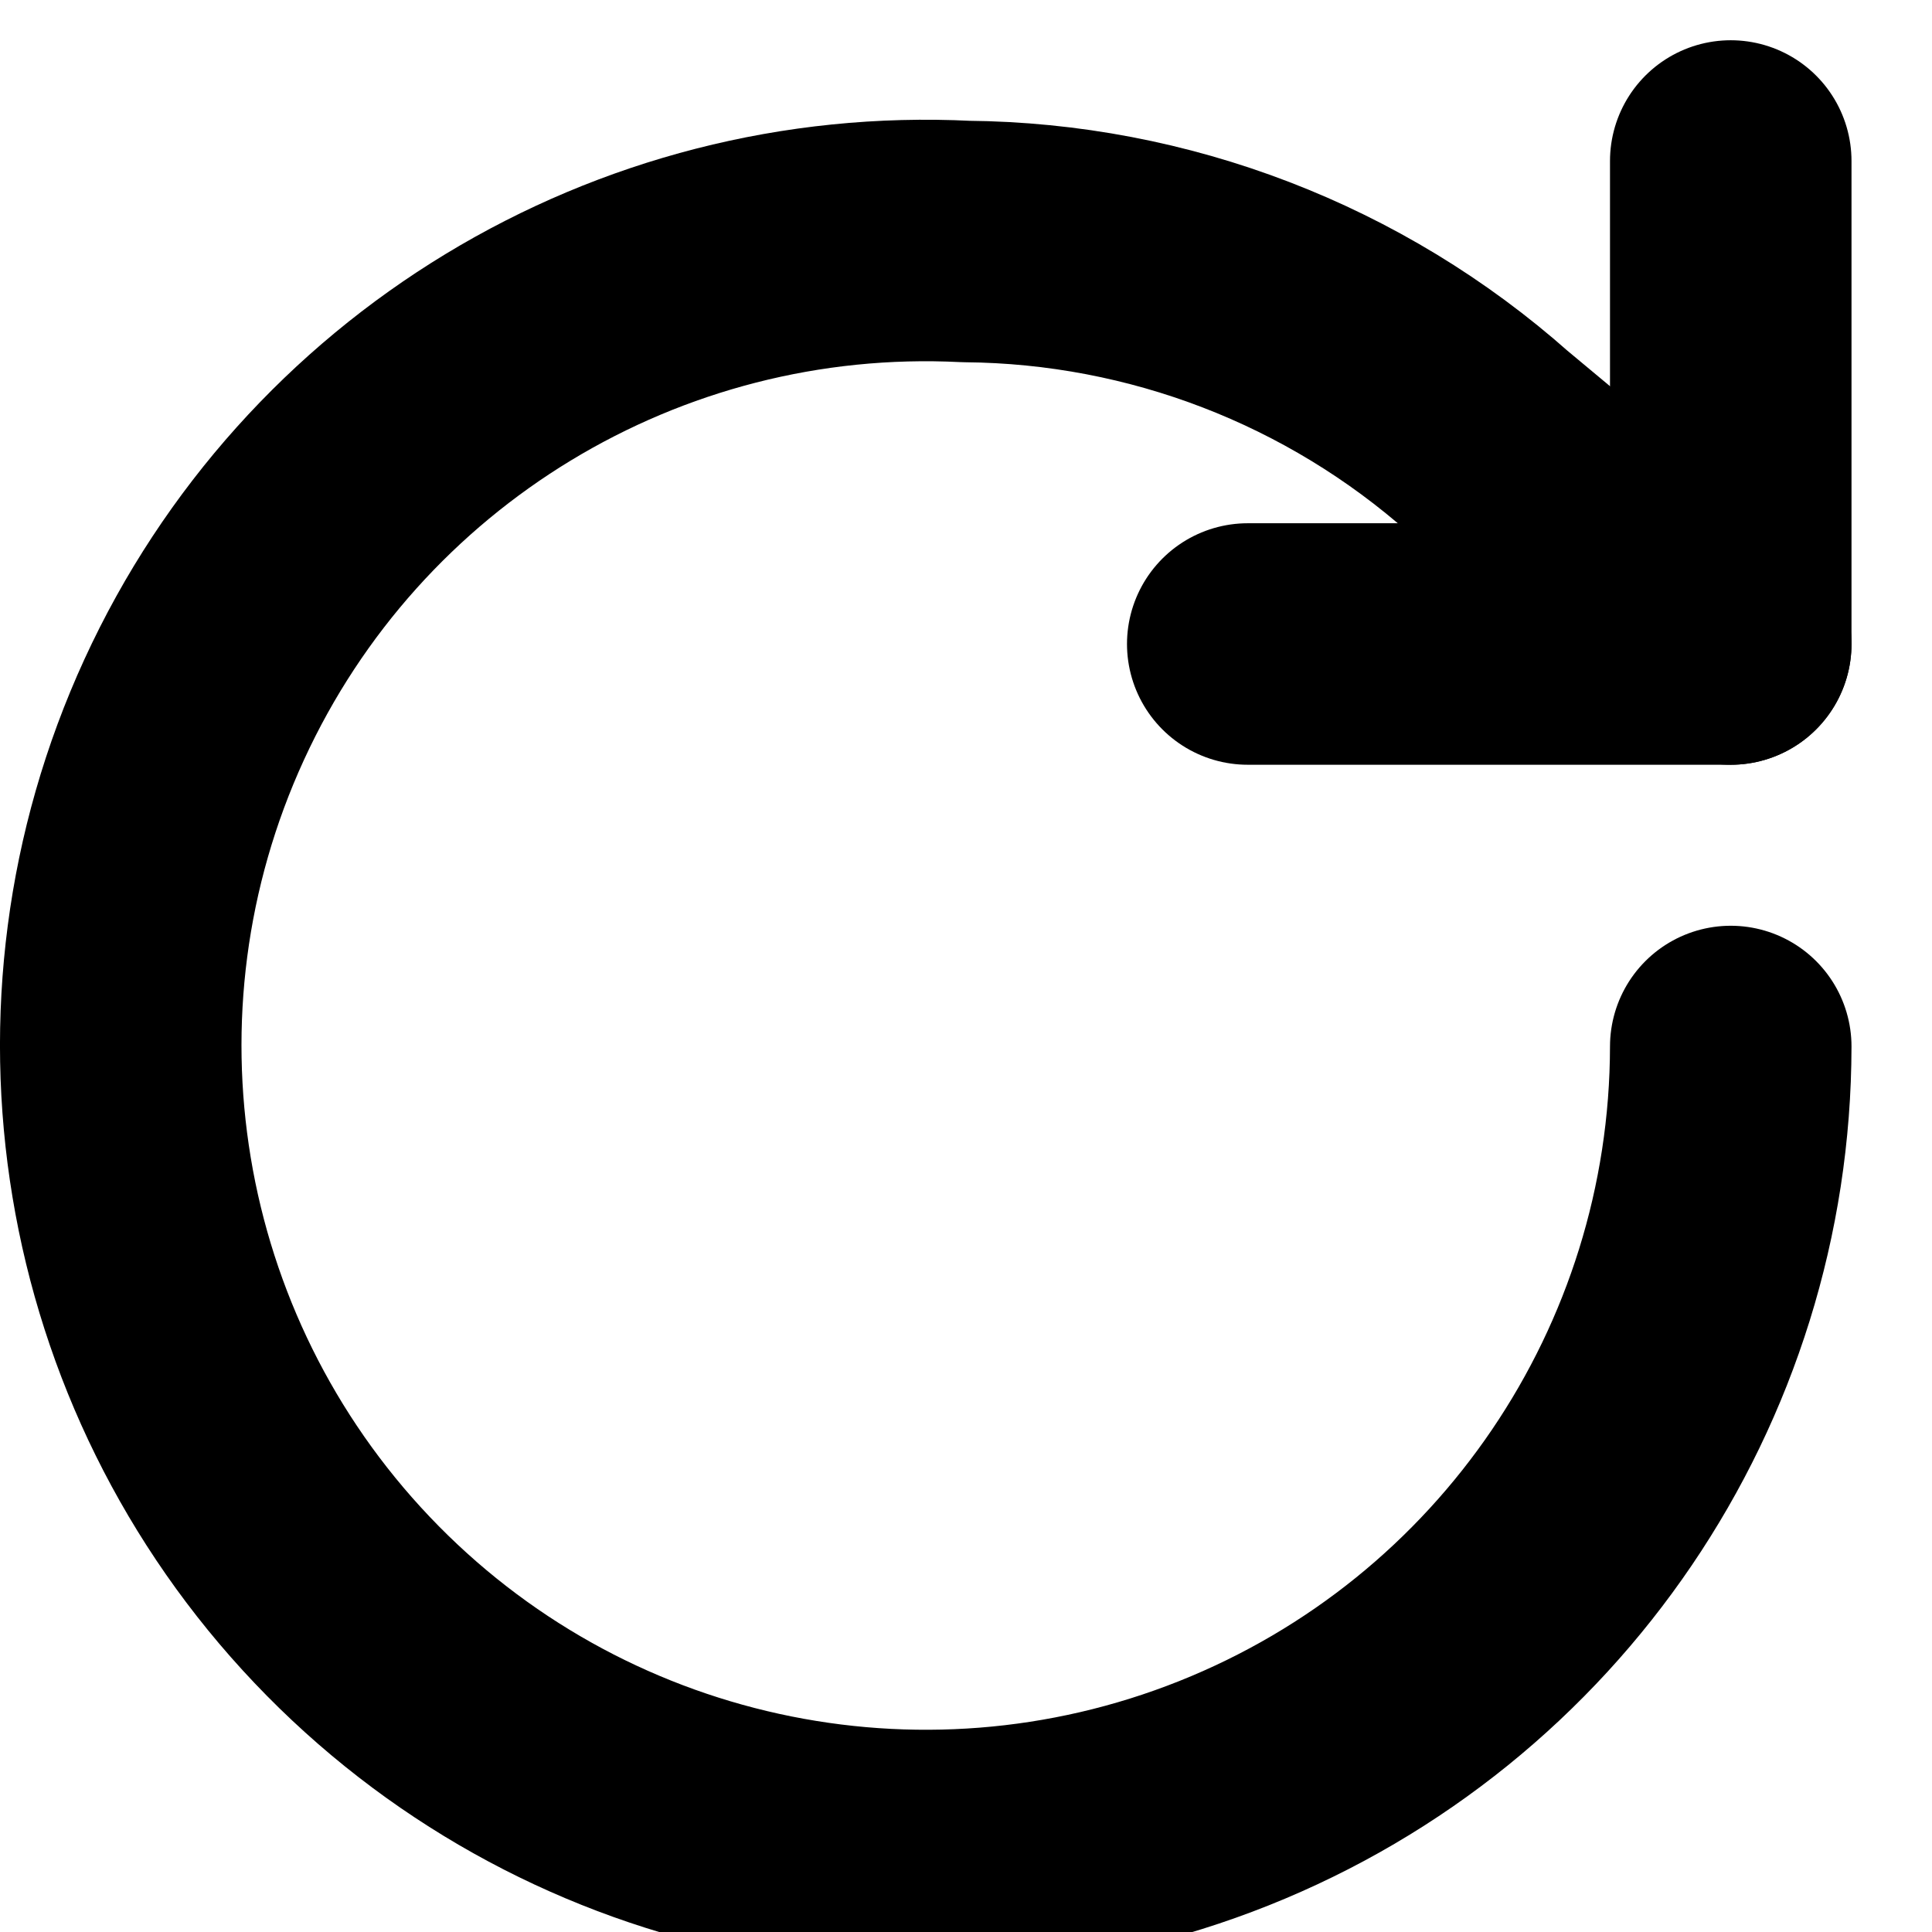
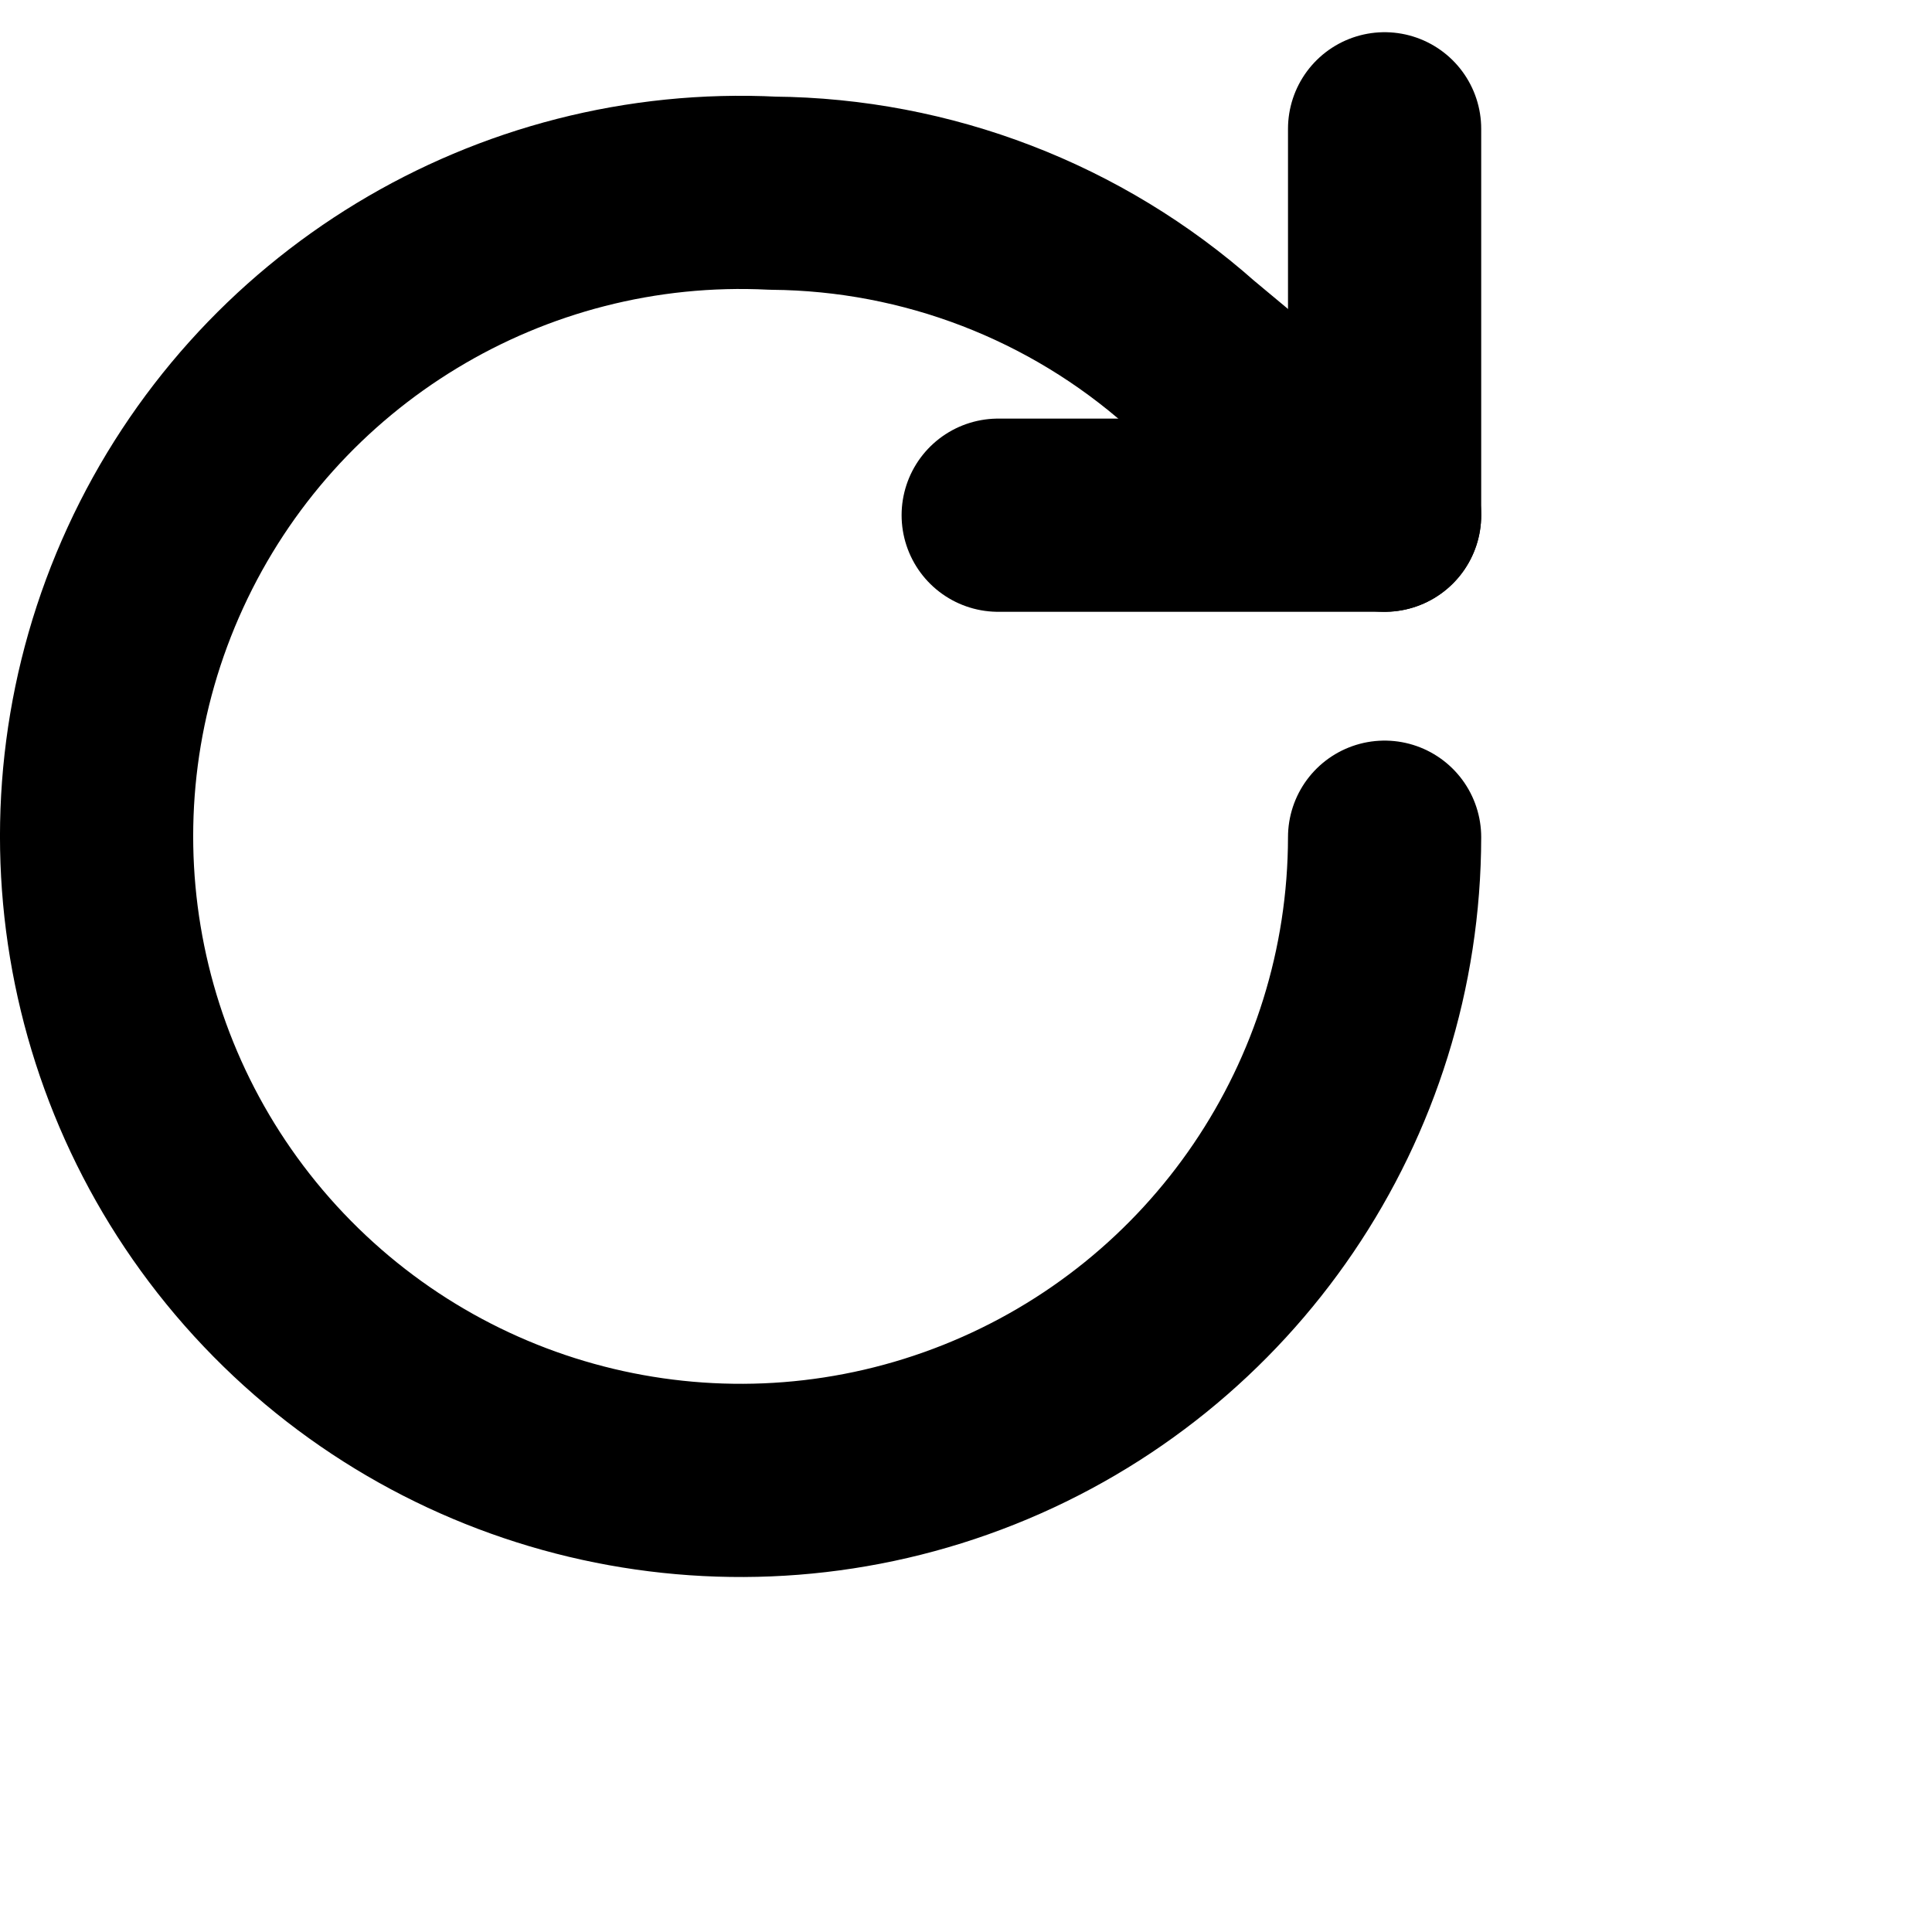
- <svg xmlns="http://www.w3.org/2000/svg" width="20" height="20" viewBox="0 0 24 24" fill="none" stroke="currentColor" stroke-width="3" stroke-linecap="round" stroke-linejoin="round">
+ <svg xmlns="http://www.w3.org/2000/svg" width="25" height="25" viewBox="0 0 30 30" fill="none" stroke="currentColor" stroke-width="3" stroke-linecap="round" stroke-linejoin="round">
  <path d="M21.5 2v6h-6" />
  <path d="M21.5 13a10 10 0 1 1-9.5-10 9.92 9.92 0 0 1 6.5 2.5l3 2.5" />
</svg>
